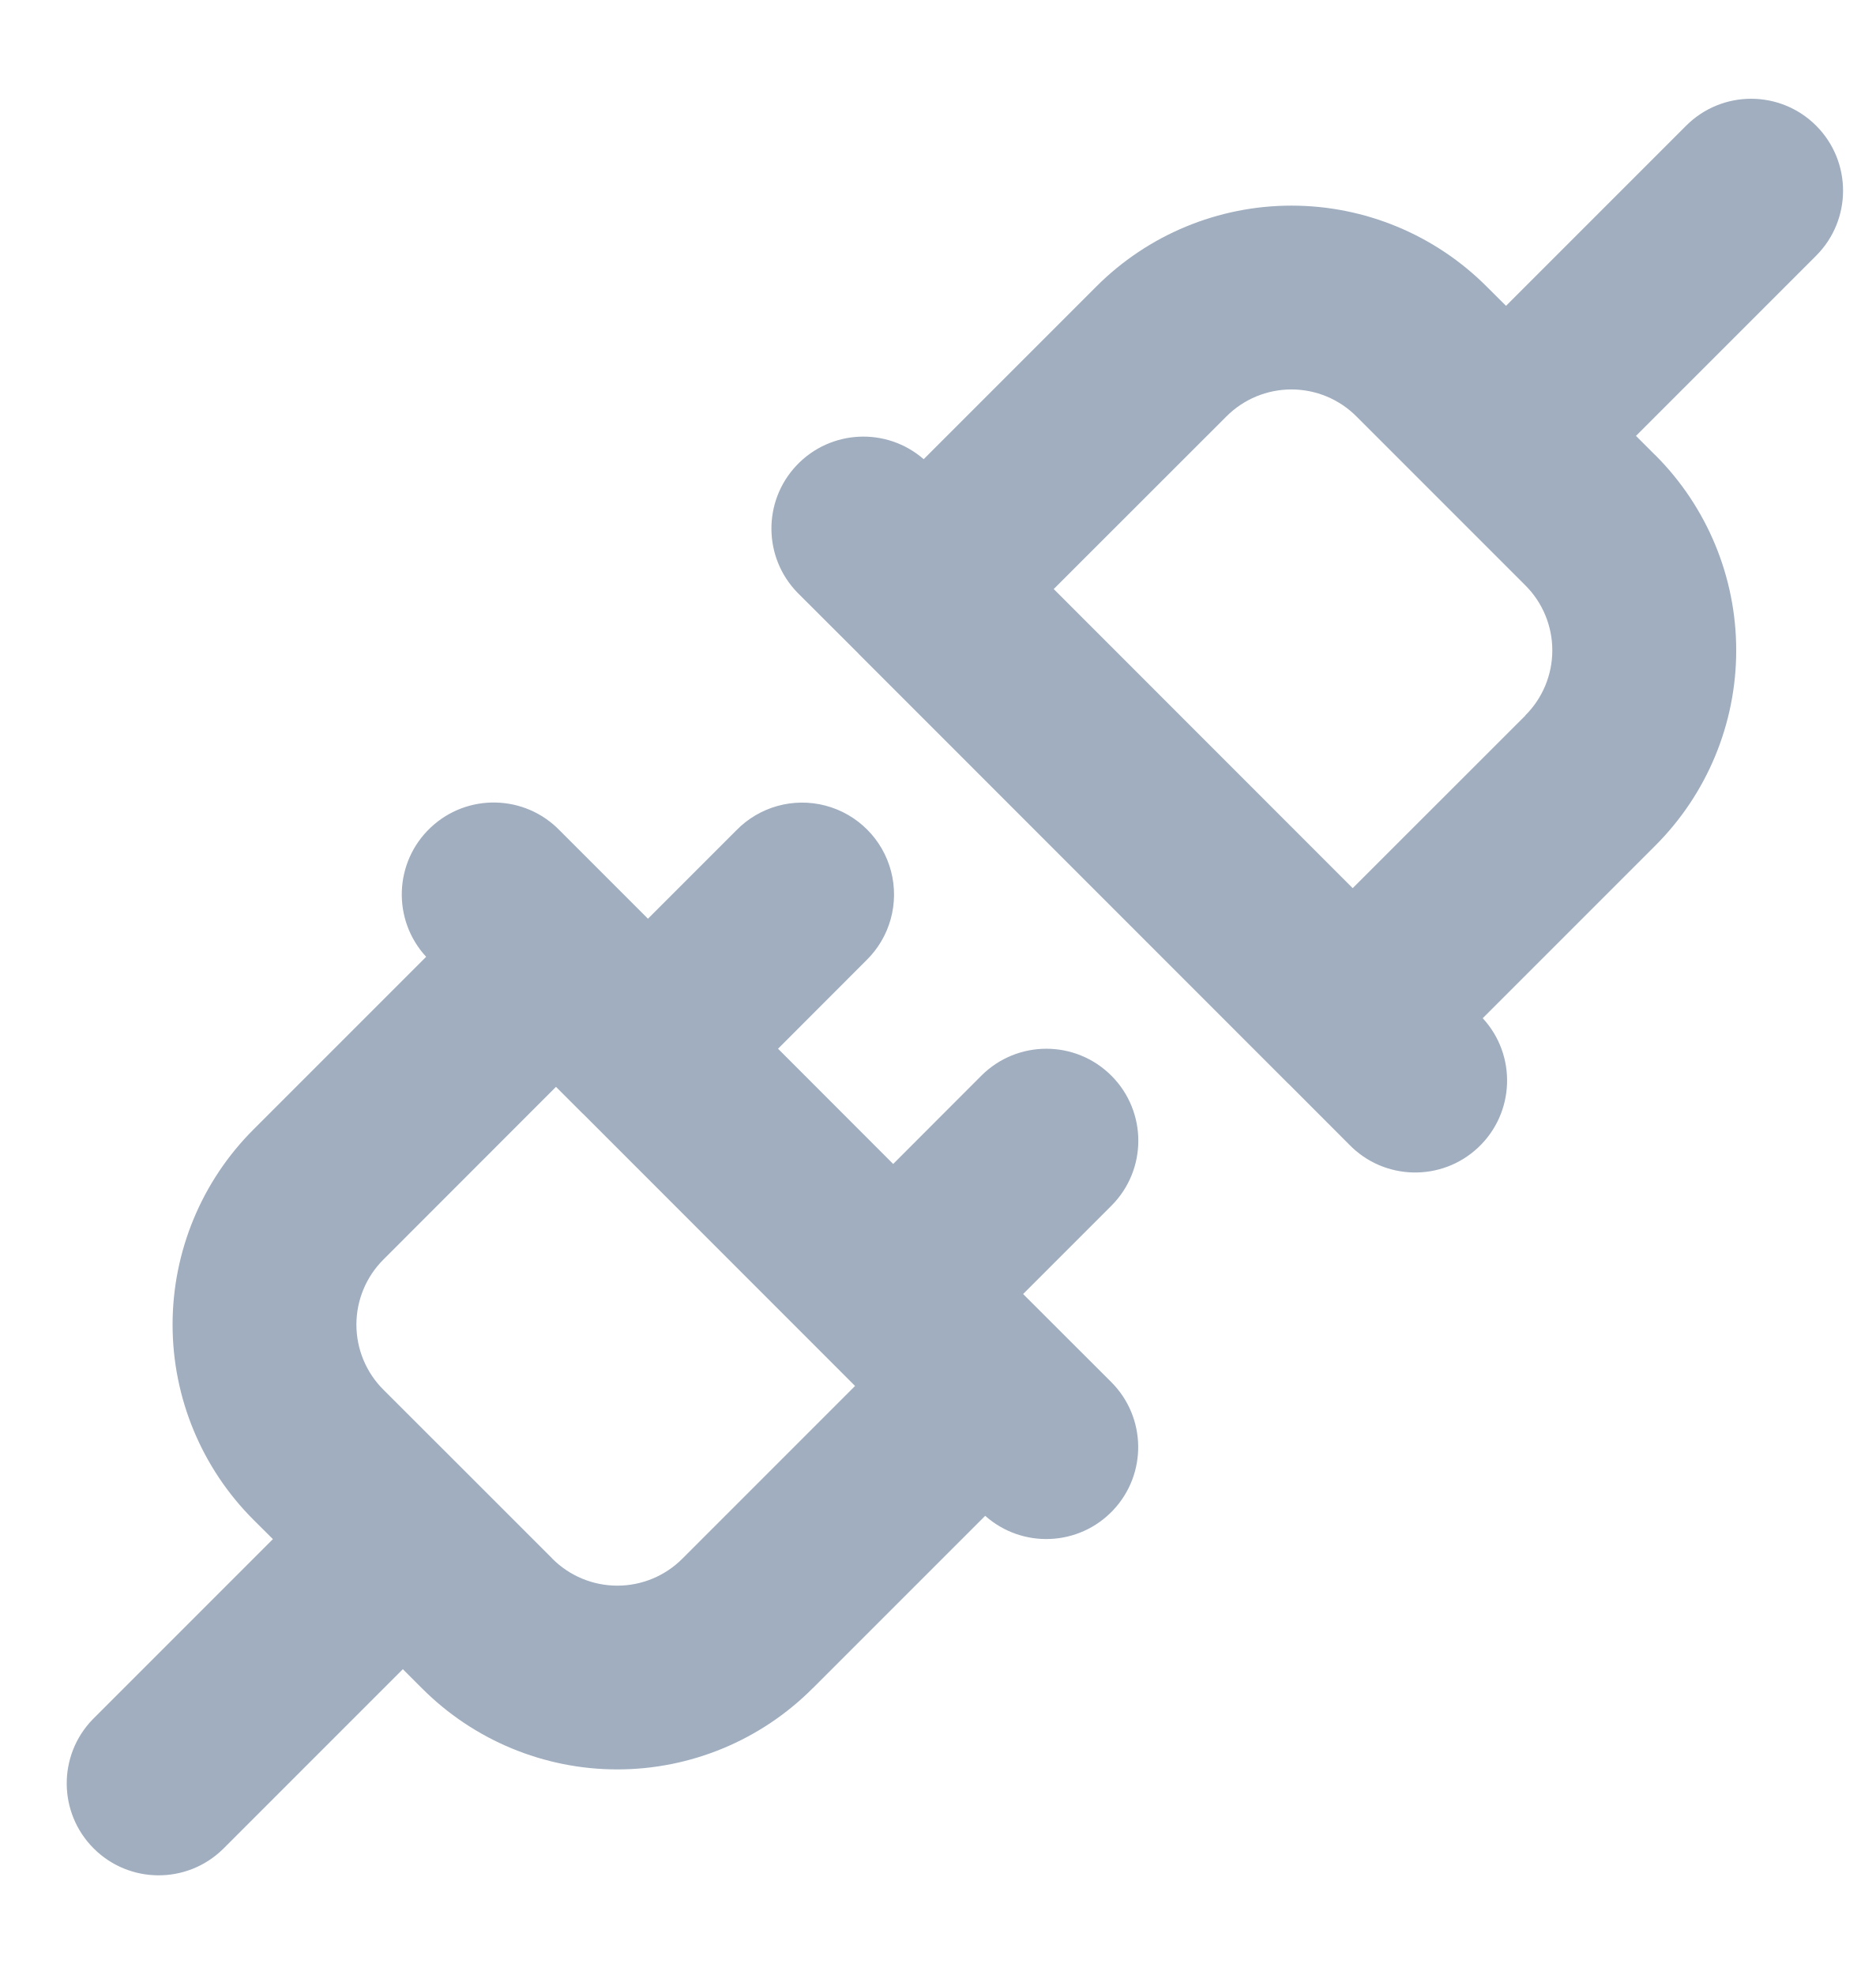
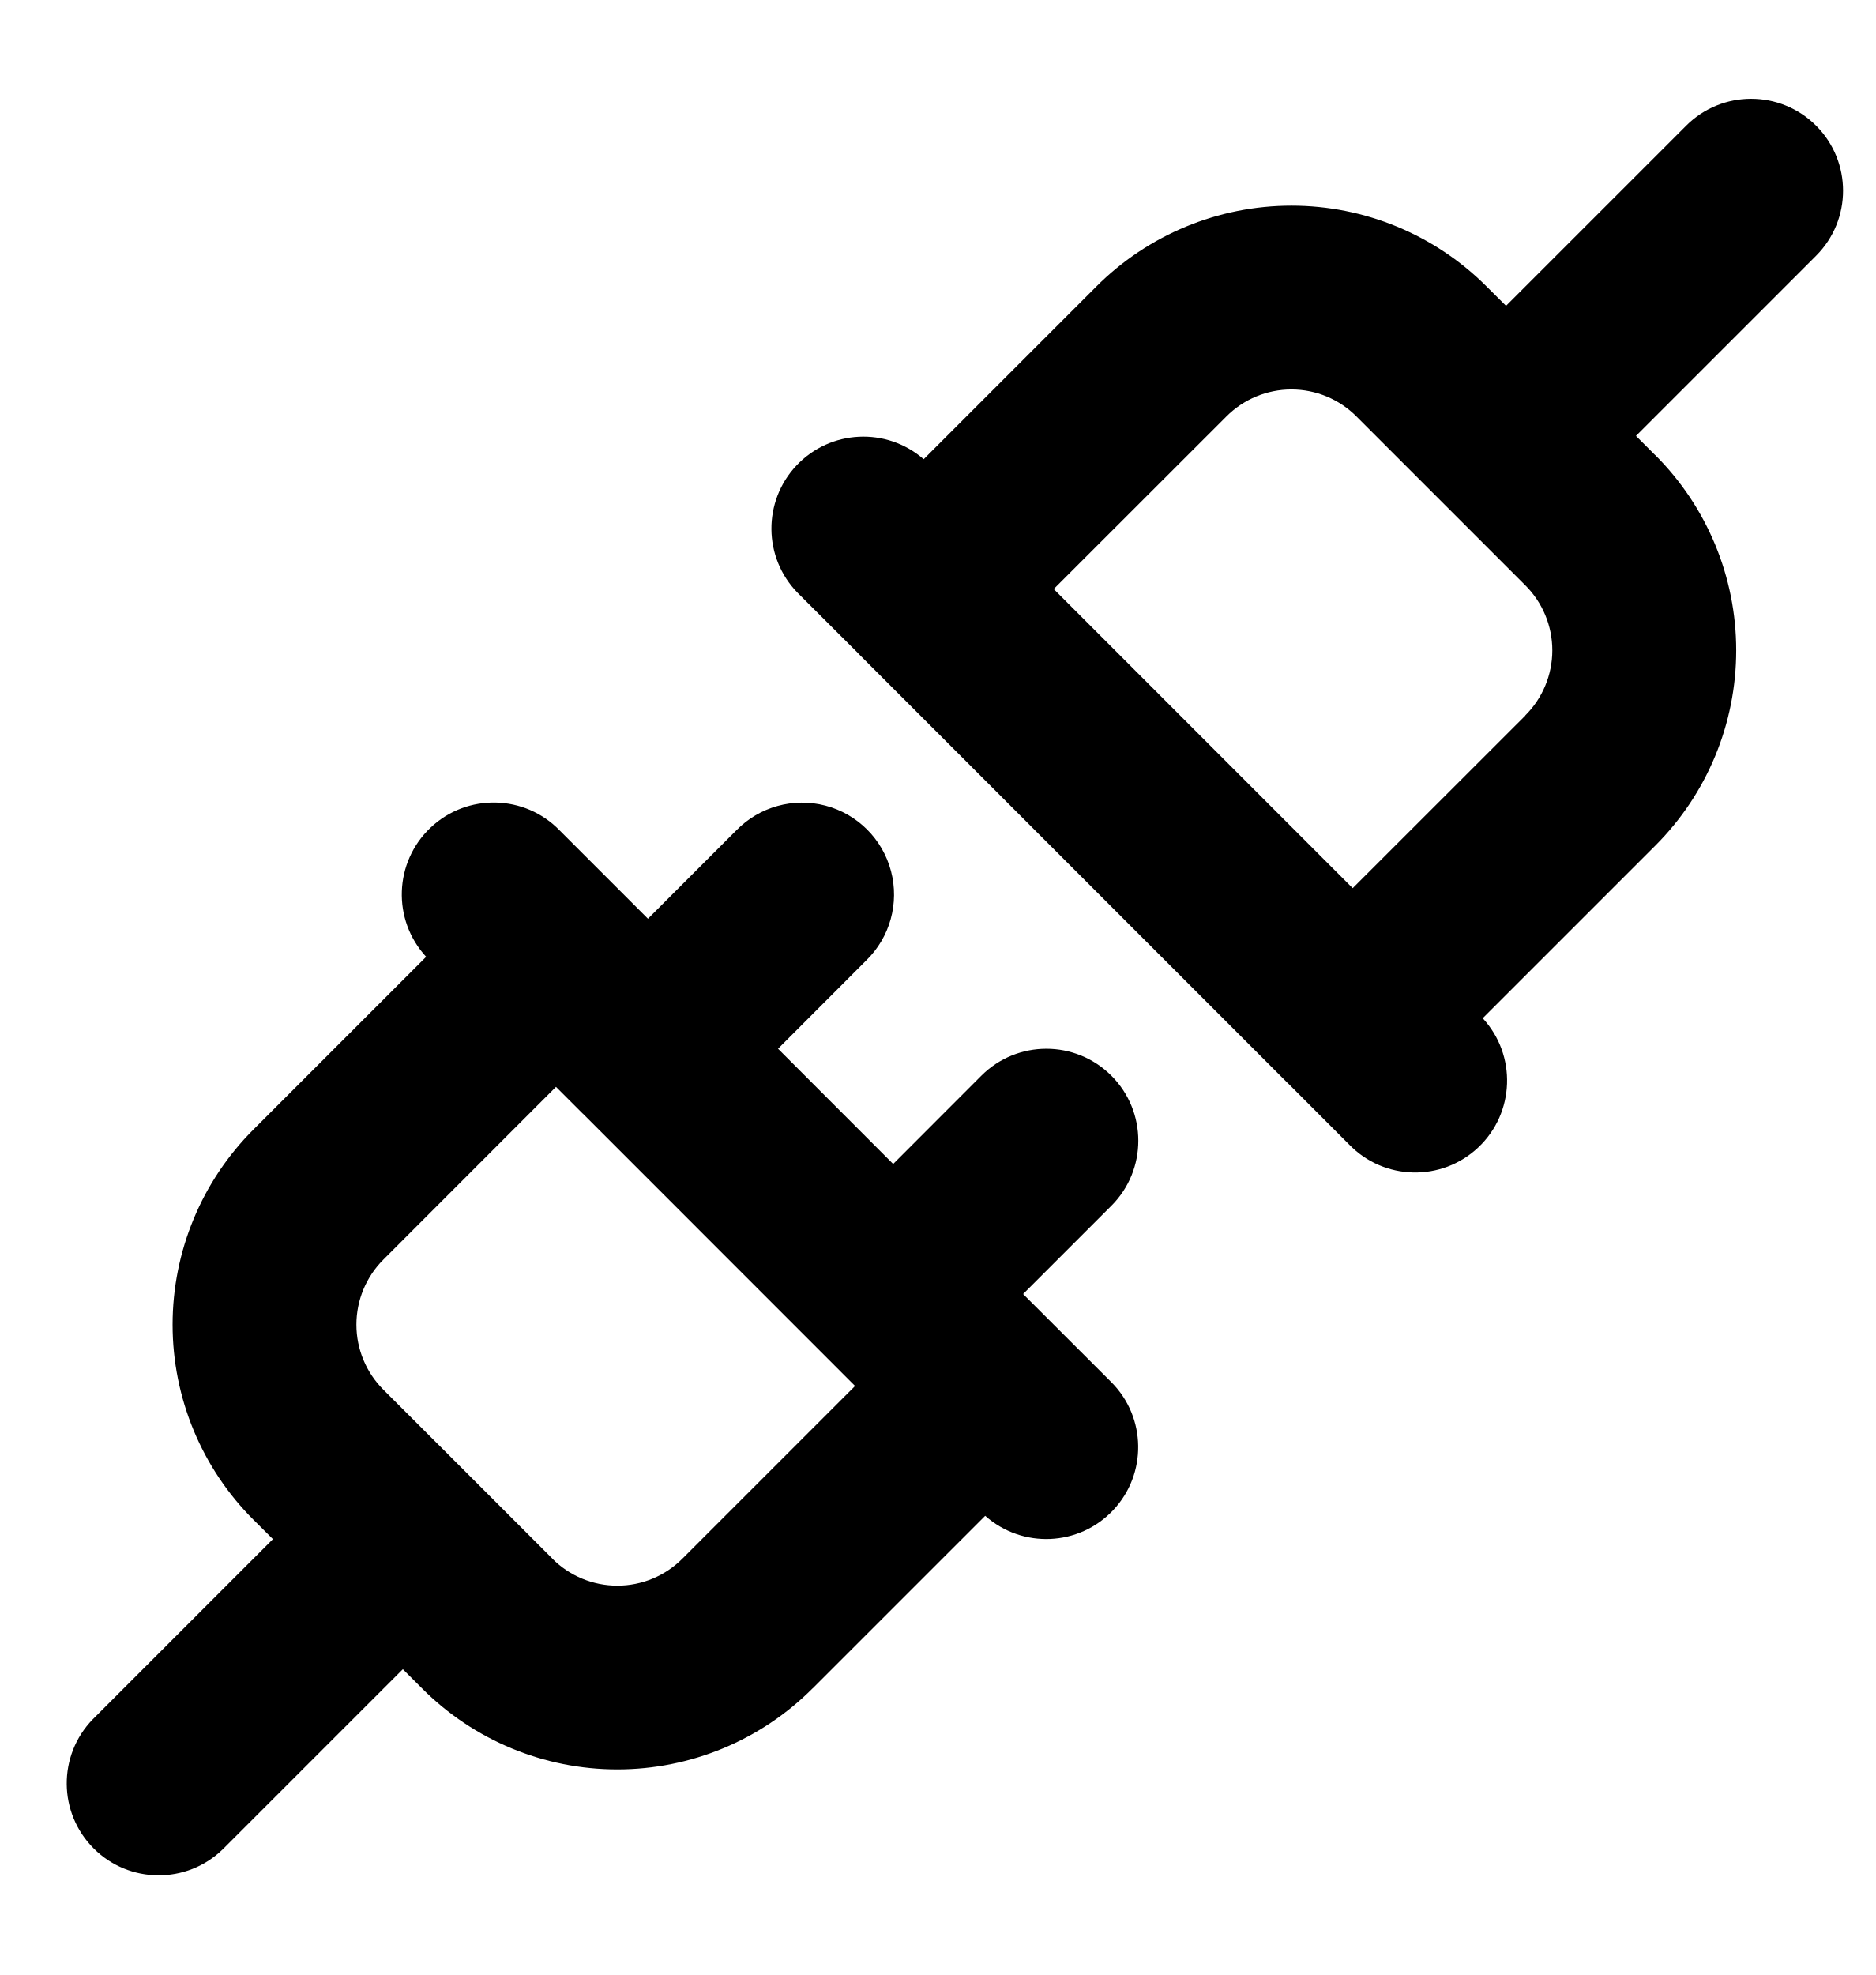
- <svg xmlns="http://www.w3.org/2000/svg" viewBox="0 -1 19 20" fill="currentColor">
-   <path fill-rule="evenodd" clip-rule="evenodd" d="M18.394.273a.931.931 0 0 1 0 1.316l-1.825 1.825.194.194h.001a2.795 2.795 0 0 1 0 3.956l-1.747 1.747a.931.931 0 0 1-1.354 1.278l-.609-.61-.011-.01-.012-.012L8.71 5.635l-.011-.011-.011-.012-.61-.609A.931.931 0 0 1 9.355 3.65l1.747-1.747a2.794 2.794 0 0 1 3.956 0l.195.194L17.077.273a.931.931 0 0 1 1.317 0Zm-2.945 5.973L13.7 7.994l-3.028-3.029 1.748-1.747a.93.93 0 0 1 1.319 0l1.708 1.708a.93.93 0 0 1 0 1.32ZM6.563 8.304l-.893-.893a.931.931 0 0 0-1.354 1.278L2.57 10.435l-.001.001a2.793 2.793 0 0 0 0 3.956l.195.194-1.825 1.825a.931.931 0 0 0 1.317 1.316l1.824-1.824.194.194a2.793 2.793 0 0 0 3.956 0h.001l1.747-1.747a.931.931 0 0 0 1.278-1.353l-.894-.893.894-.894a.931.931 0 0 0-1.317-1.317l-.893.894L7.88 9.62l.893-.894A.931.931 0 1 0 7.456 7.41l-.893.893Zm-.655 1.978-.003-.003-.004-.003-.27-.27-1.747 1.748a.931.931 0 0 0 0 1.32l.845.844.01.01.01.01.843.843.001.002a.93.93 0 0 0 1.319 0l1.748-1.748-2.752-2.753Z" fill="#A0AEC0" />
+ <svg xmlns="http://www.w3.org/2000/svg" viewBox="0 -1 19 20" fill="none">
+   <path fill-rule="evenodd" clip-rule="evenodd" d="M18.394.273a.931.931 0 0 1 0 1.316l-1.825 1.825.194.194h.001a2.795 2.795 0 0 1 0 3.956l-1.747 1.747a.931.931 0 0 1-1.354 1.278l-.609-.61-.011-.01-.012-.012L8.71 5.635l-.011-.011-.011-.012-.61-.609A.931.931 0 0 1 9.355 3.65l1.747-1.747a2.794 2.794 0 0 1 3.956 0l.195.194L17.077.273a.931.931 0 0 1 1.317 0Zm-2.945 5.973L13.7 7.994l-3.028-3.029 1.748-1.747a.93.93 0 0 1 1.319 0l1.708 1.708a.93.93 0 0 1 0 1.32ZM6.563 8.304l-.893-.893a.931.931 0 0 0-1.354 1.278L2.57 10.435l-.001.001a2.793 2.793 0 0 0 0 3.956l.195.194-1.825 1.825a.931.931 0 0 0 1.317 1.316l1.824-1.824.194.194a2.793 2.793 0 0 0 3.956 0h.001l1.747-1.747a.931.931 0 0 0 1.278-1.353l-.894-.893.894-.894a.931.931 0 0 0-1.317-1.317l-.893.894L7.88 9.62l.893-.894A.931.931 0 1 0 7.456 7.41l-.893.893Zm-.655 1.978-.003-.003-.004-.003-.27-.27-1.747 1.748a.931.931 0 0 0 0 1.32l.845.844.01.01.01.01.843.843.001.002a.93.93 0 0 0 1.319 0l1.748-1.748-2.752-2.753Z" fill="currentColor" />
</svg>
